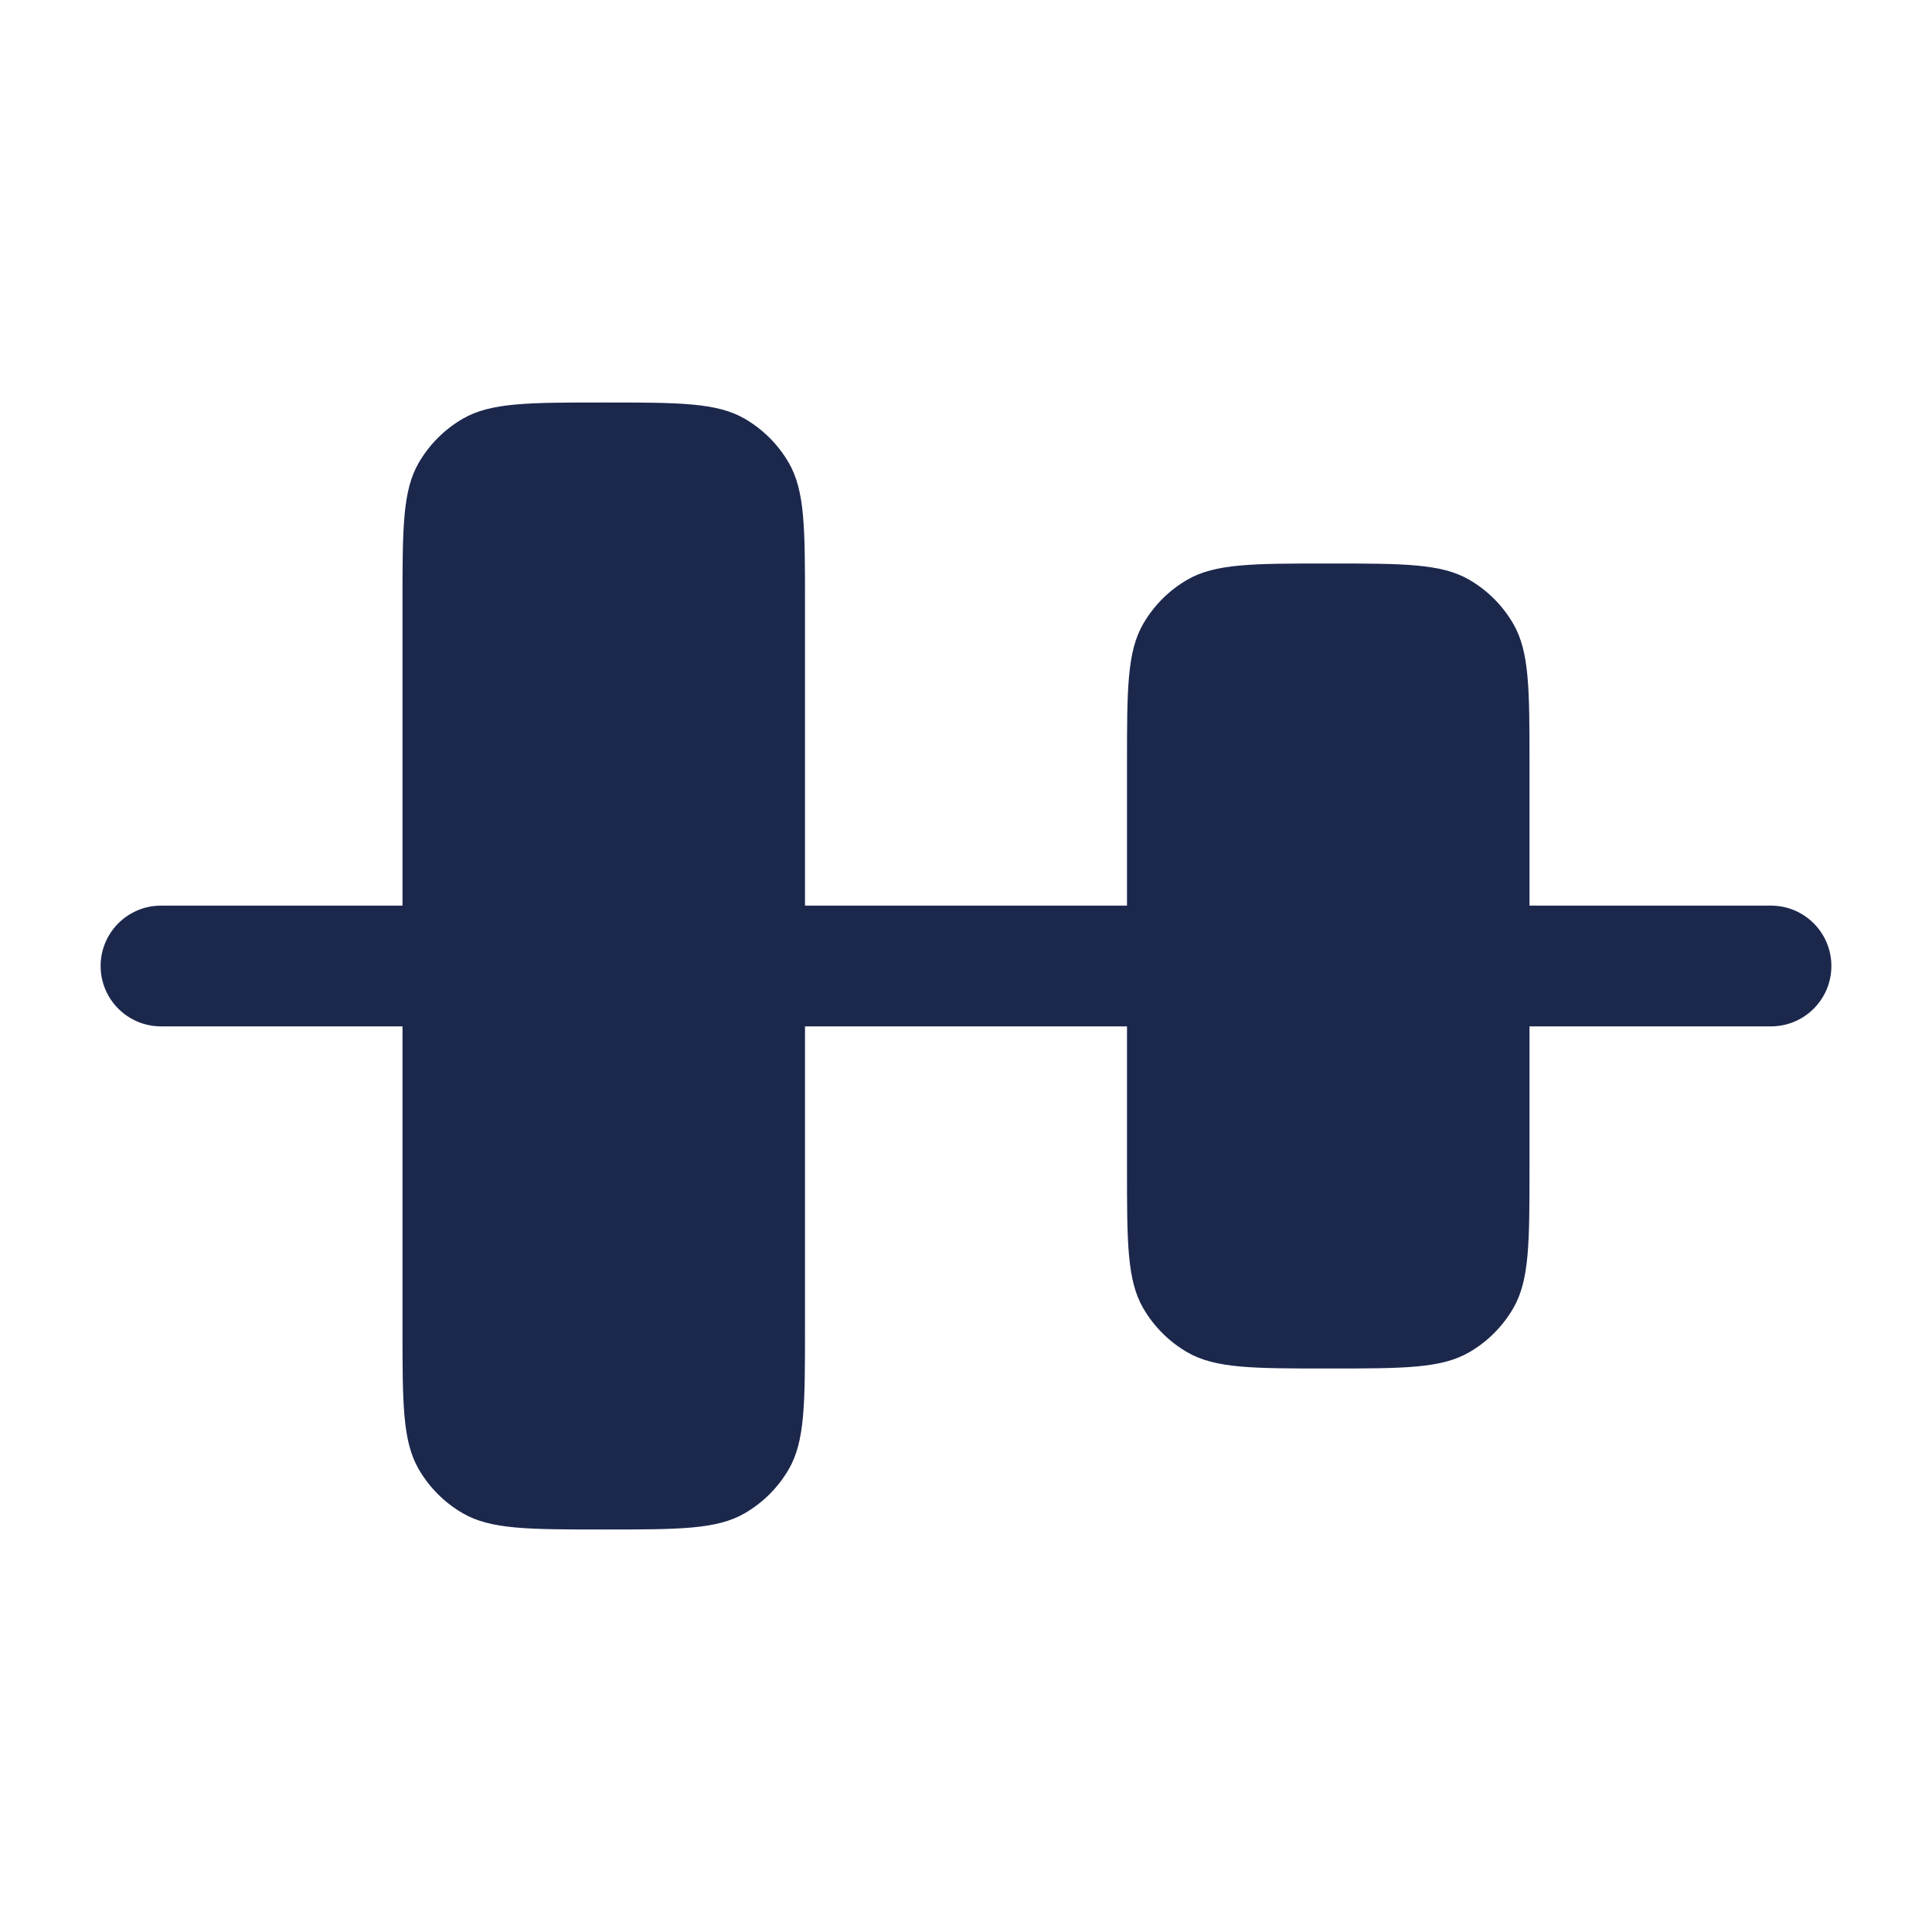
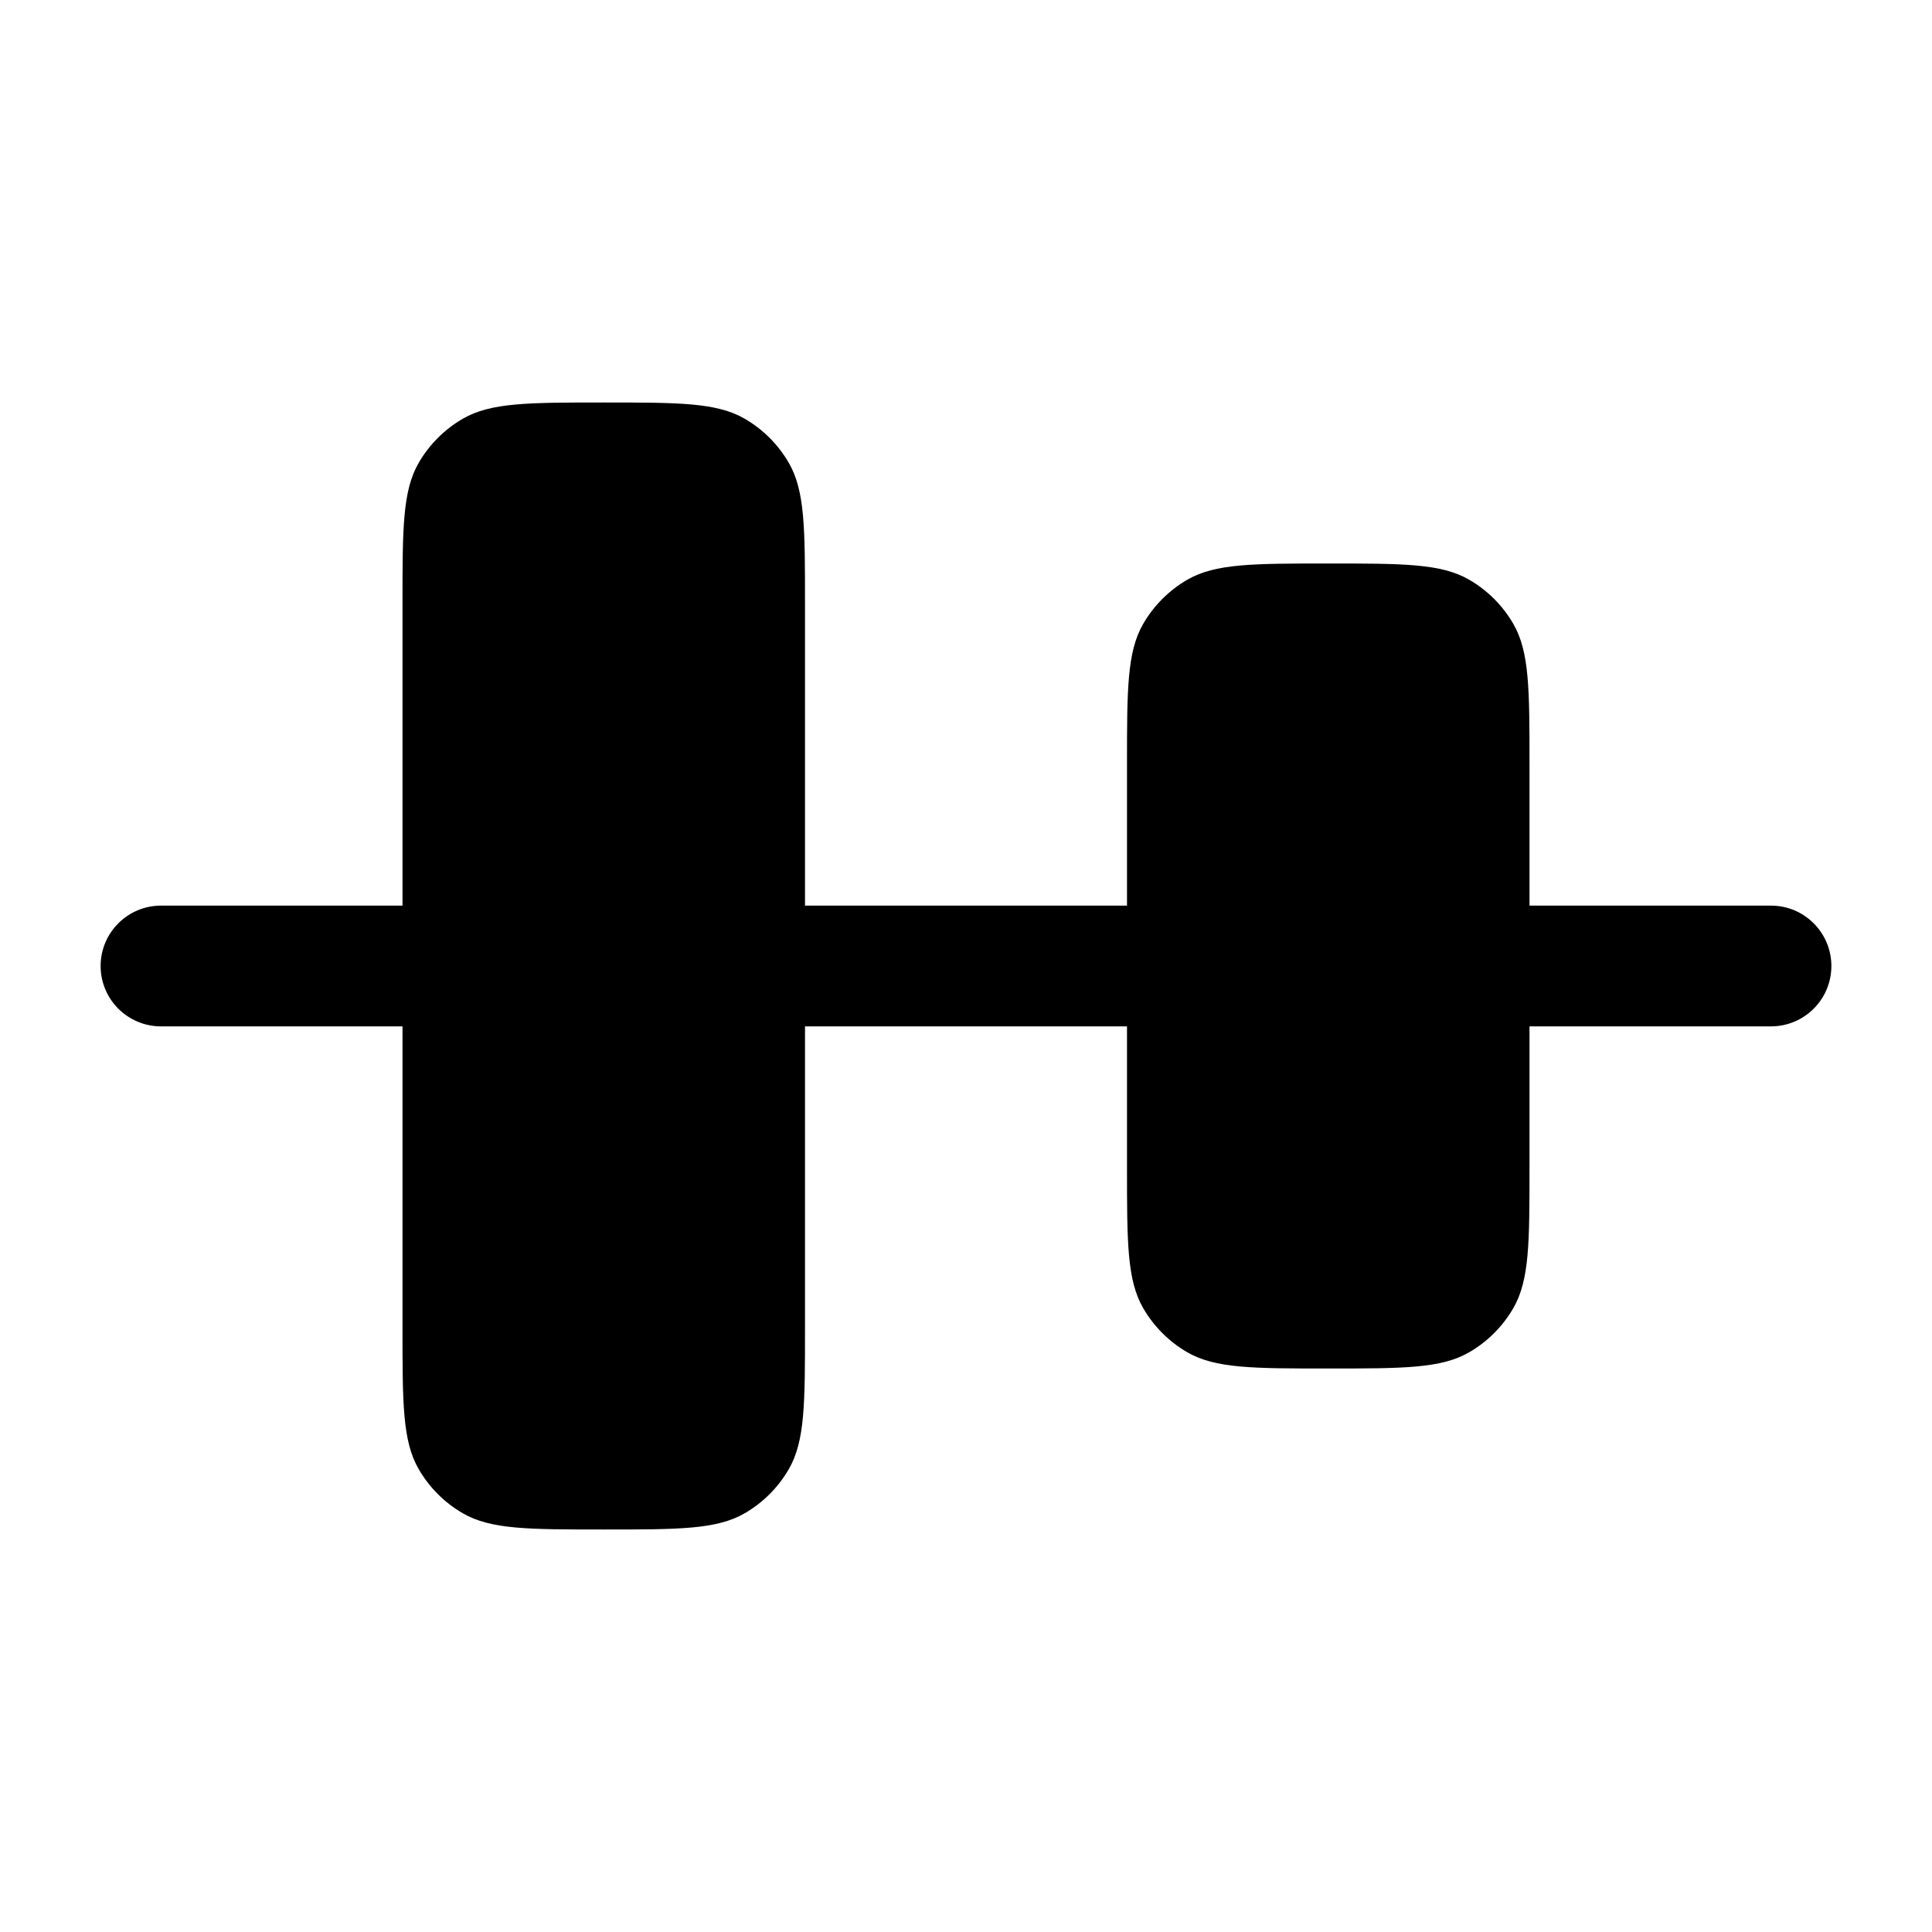
- <svg xmlns="http://www.w3.org/2000/svg" width="800px" height="800px" viewBox="0 0 24 24" fill="none">
-   <path d="M7.5 5C6.565 5 6.098 5 5.75 5.201C5.522 5.333 5.333 5.522 5.201 5.75C5 6.098 5 6.565 5 7.5L5 11.25H2C1.586 11.25 1.25 11.586 1.25 12C1.25 12.414 1.586 12.75 2 12.75H5L5 16.5C5 17.435 5 17.902 5.201 18.25C5.333 18.478 5.522 18.667 5.75 18.799C6.098 19 6.565 19 7.5 19C8.435 19 8.902 19 9.25 18.799C9.478 18.667 9.667 18.478 9.799 18.25C10 17.902 10 17.435 10 16.5V12.75L14 12.75V14.5C14 15.435 14 15.902 14.201 16.25C14.333 16.478 14.522 16.667 14.75 16.799C15.098 17 15.565 17 16.5 17C17.435 17 17.902 17 18.25 16.799C18.478 16.667 18.667 16.478 18.799 16.25C19 15.902 19 15.435 19 14.5V12.75L22 12.75C22.414 12.75 22.75 12.414 22.75 12C22.75 11.586 22.414 11.25 22 11.25L19 11.25V9.5C19 8.565 19 8.098 18.799 7.75C18.667 7.522 18.478 7.333 18.25 7.201C17.902 7 17.435 7 16.5 7C15.565 7 15.098 7 14.75 7.201C14.522 7.333 14.333 7.522 14.201 7.75C14 8.098 14 8.565 14 9.5V11.25H10V7.5C10 6.565 10 6.098 9.799 5.75C9.667 5.522 9.478 5.333 9.25 5.201C8.902 5 8.435 5 7.5 5Z" fill="#1C274C" />
+ <svg xmlns="http://www.w3.org/2000/svg" viewBox="0 0 24 24">
+   <path d="M7.5 5C6.565 5 6.098 5 5.75 5.201C5.522 5.333 5.333 5.522 5.201 5.75C5 6.098 5 6.565 5 7.5L5 11.25H2C1.586 11.25 1.25 11.586 1.25 12C1.25 12.414 1.586 12.75 2 12.75H5L5 16.5C5 17.435 5 17.902 5.201 18.25C5.333 18.478 5.522 18.667 5.75 18.799C6.098 19 6.565 19 7.5 19C8.435 19 8.902 19 9.25 18.799C9.478 18.667 9.667 18.478 9.799 18.25C10 17.902 10 17.435 10 16.5V12.75L14 12.75V14.5C14 15.435 14 15.902 14.201 16.25C14.333 16.478 14.522 16.667 14.75 16.799C15.098 17 15.565 17 16.5 17C17.435 17 17.902 17 18.25 16.799C18.478 16.667 18.667 16.478 18.799 16.25C19 15.902 19 15.435 19 14.5V12.75L22 12.75C22.414 12.75 22.75 12.414 22.75 12C22.75 11.586 22.414 11.25 22 11.25L19 11.25V9.5C19 8.565 19 8.098 18.799 7.75C18.667 7.522 18.478 7.333 18.25 7.201C17.902 7 17.435 7 16.5 7C15.565 7 15.098 7 14.75 7.201C14.522 7.333 14.333 7.522 14.201 7.75C14 8.098 14 8.565 14 9.5V11.25H10V7.5C10 6.565 10 6.098 9.799 5.75C9.667 5.522 9.478 5.333 9.25 5.201C8.902 5 8.435 5 7.5 5Z" />
</svg>
